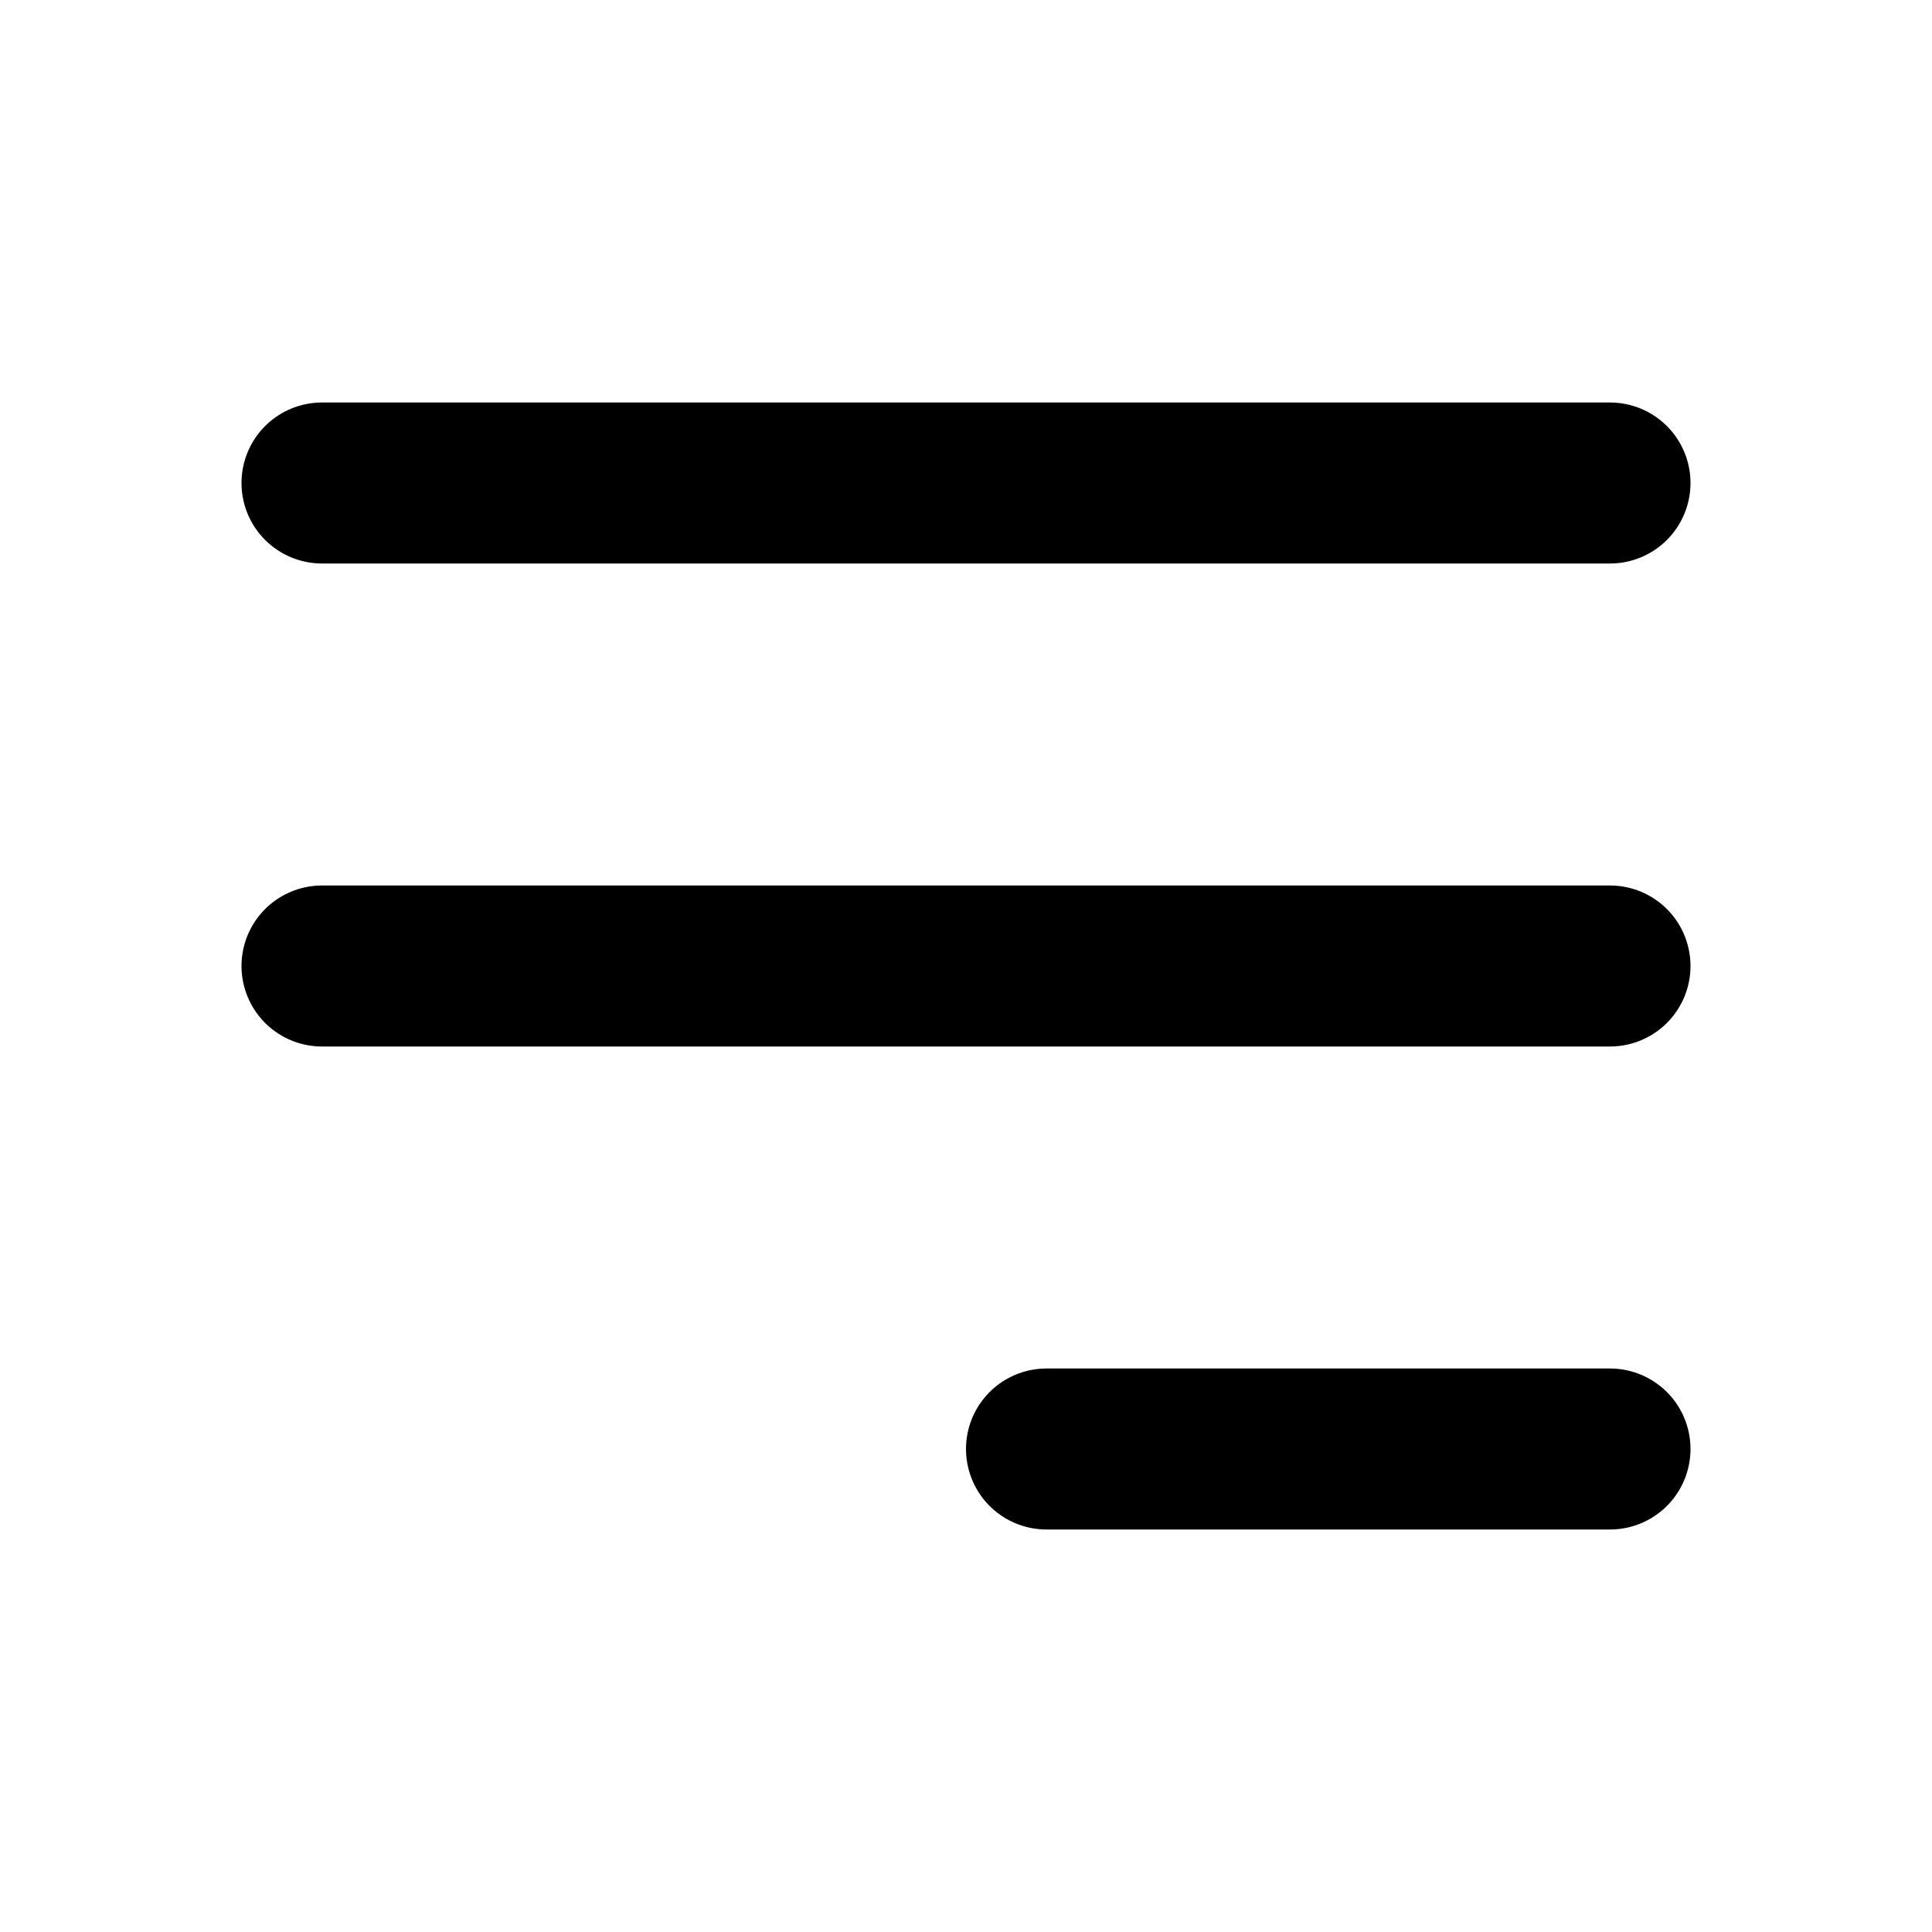
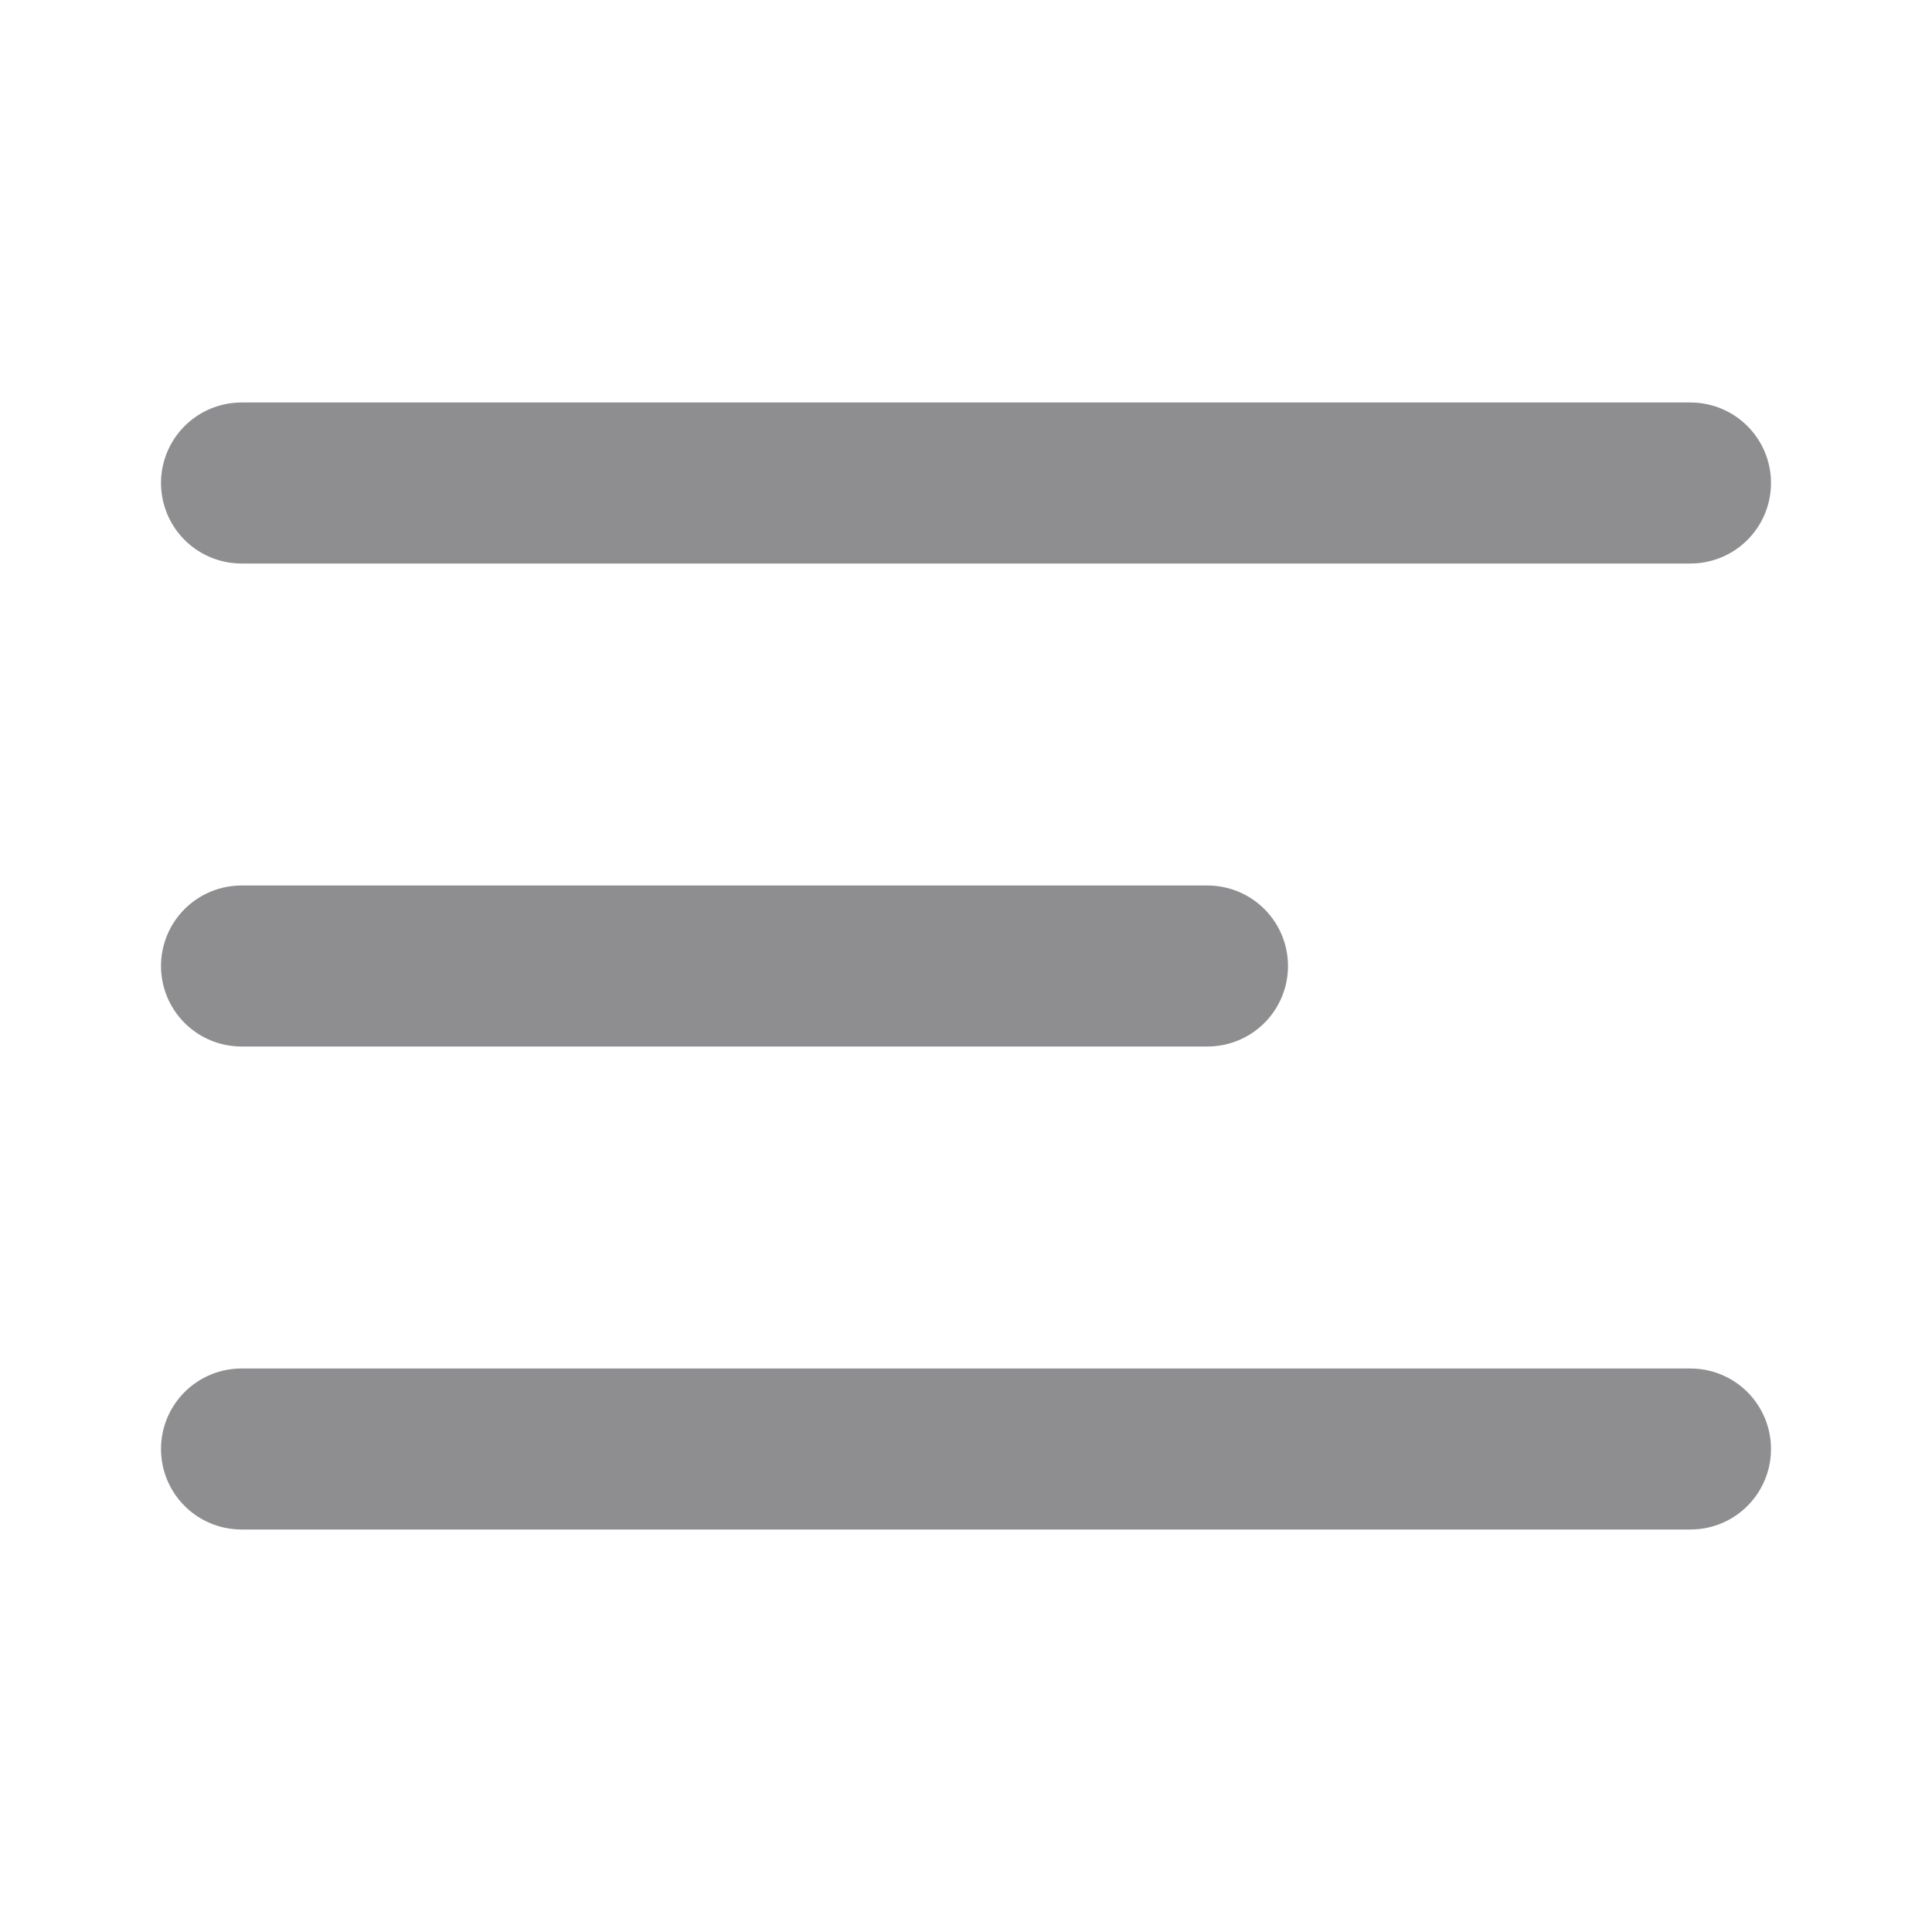
- <svg xmlns="http://www.w3.org/2000/svg" class="w-6 h-6" fill="none" stroke="currentColor" viewBox="0 0 24 24">
-   <path stroke-linecap="round" stroke-linejoin="round" stroke-width="2" d="M4 6h16M4 12h16m-7 6h7" />
+ <svg xmlns="http://www.w3.org/2000/svg" width="34px" height="34px" viewBox="0 0 24 24" fill="none">
+   <g id="SVGRepo_bgCarrier" stroke-width="0" />
+   <g id="SVGRepo_tracerCarrier" stroke-linecap="round" stroke-linejoin="round" />
+   <g id="SVGRepo_iconCarrier">
+     <path d="M3 12H15M3 6H21M3 18H21" stroke="#8e8e90" stroke-width="2" stroke-linecap="round" stroke-linejoin="round" />
+   </g>
</svg>
